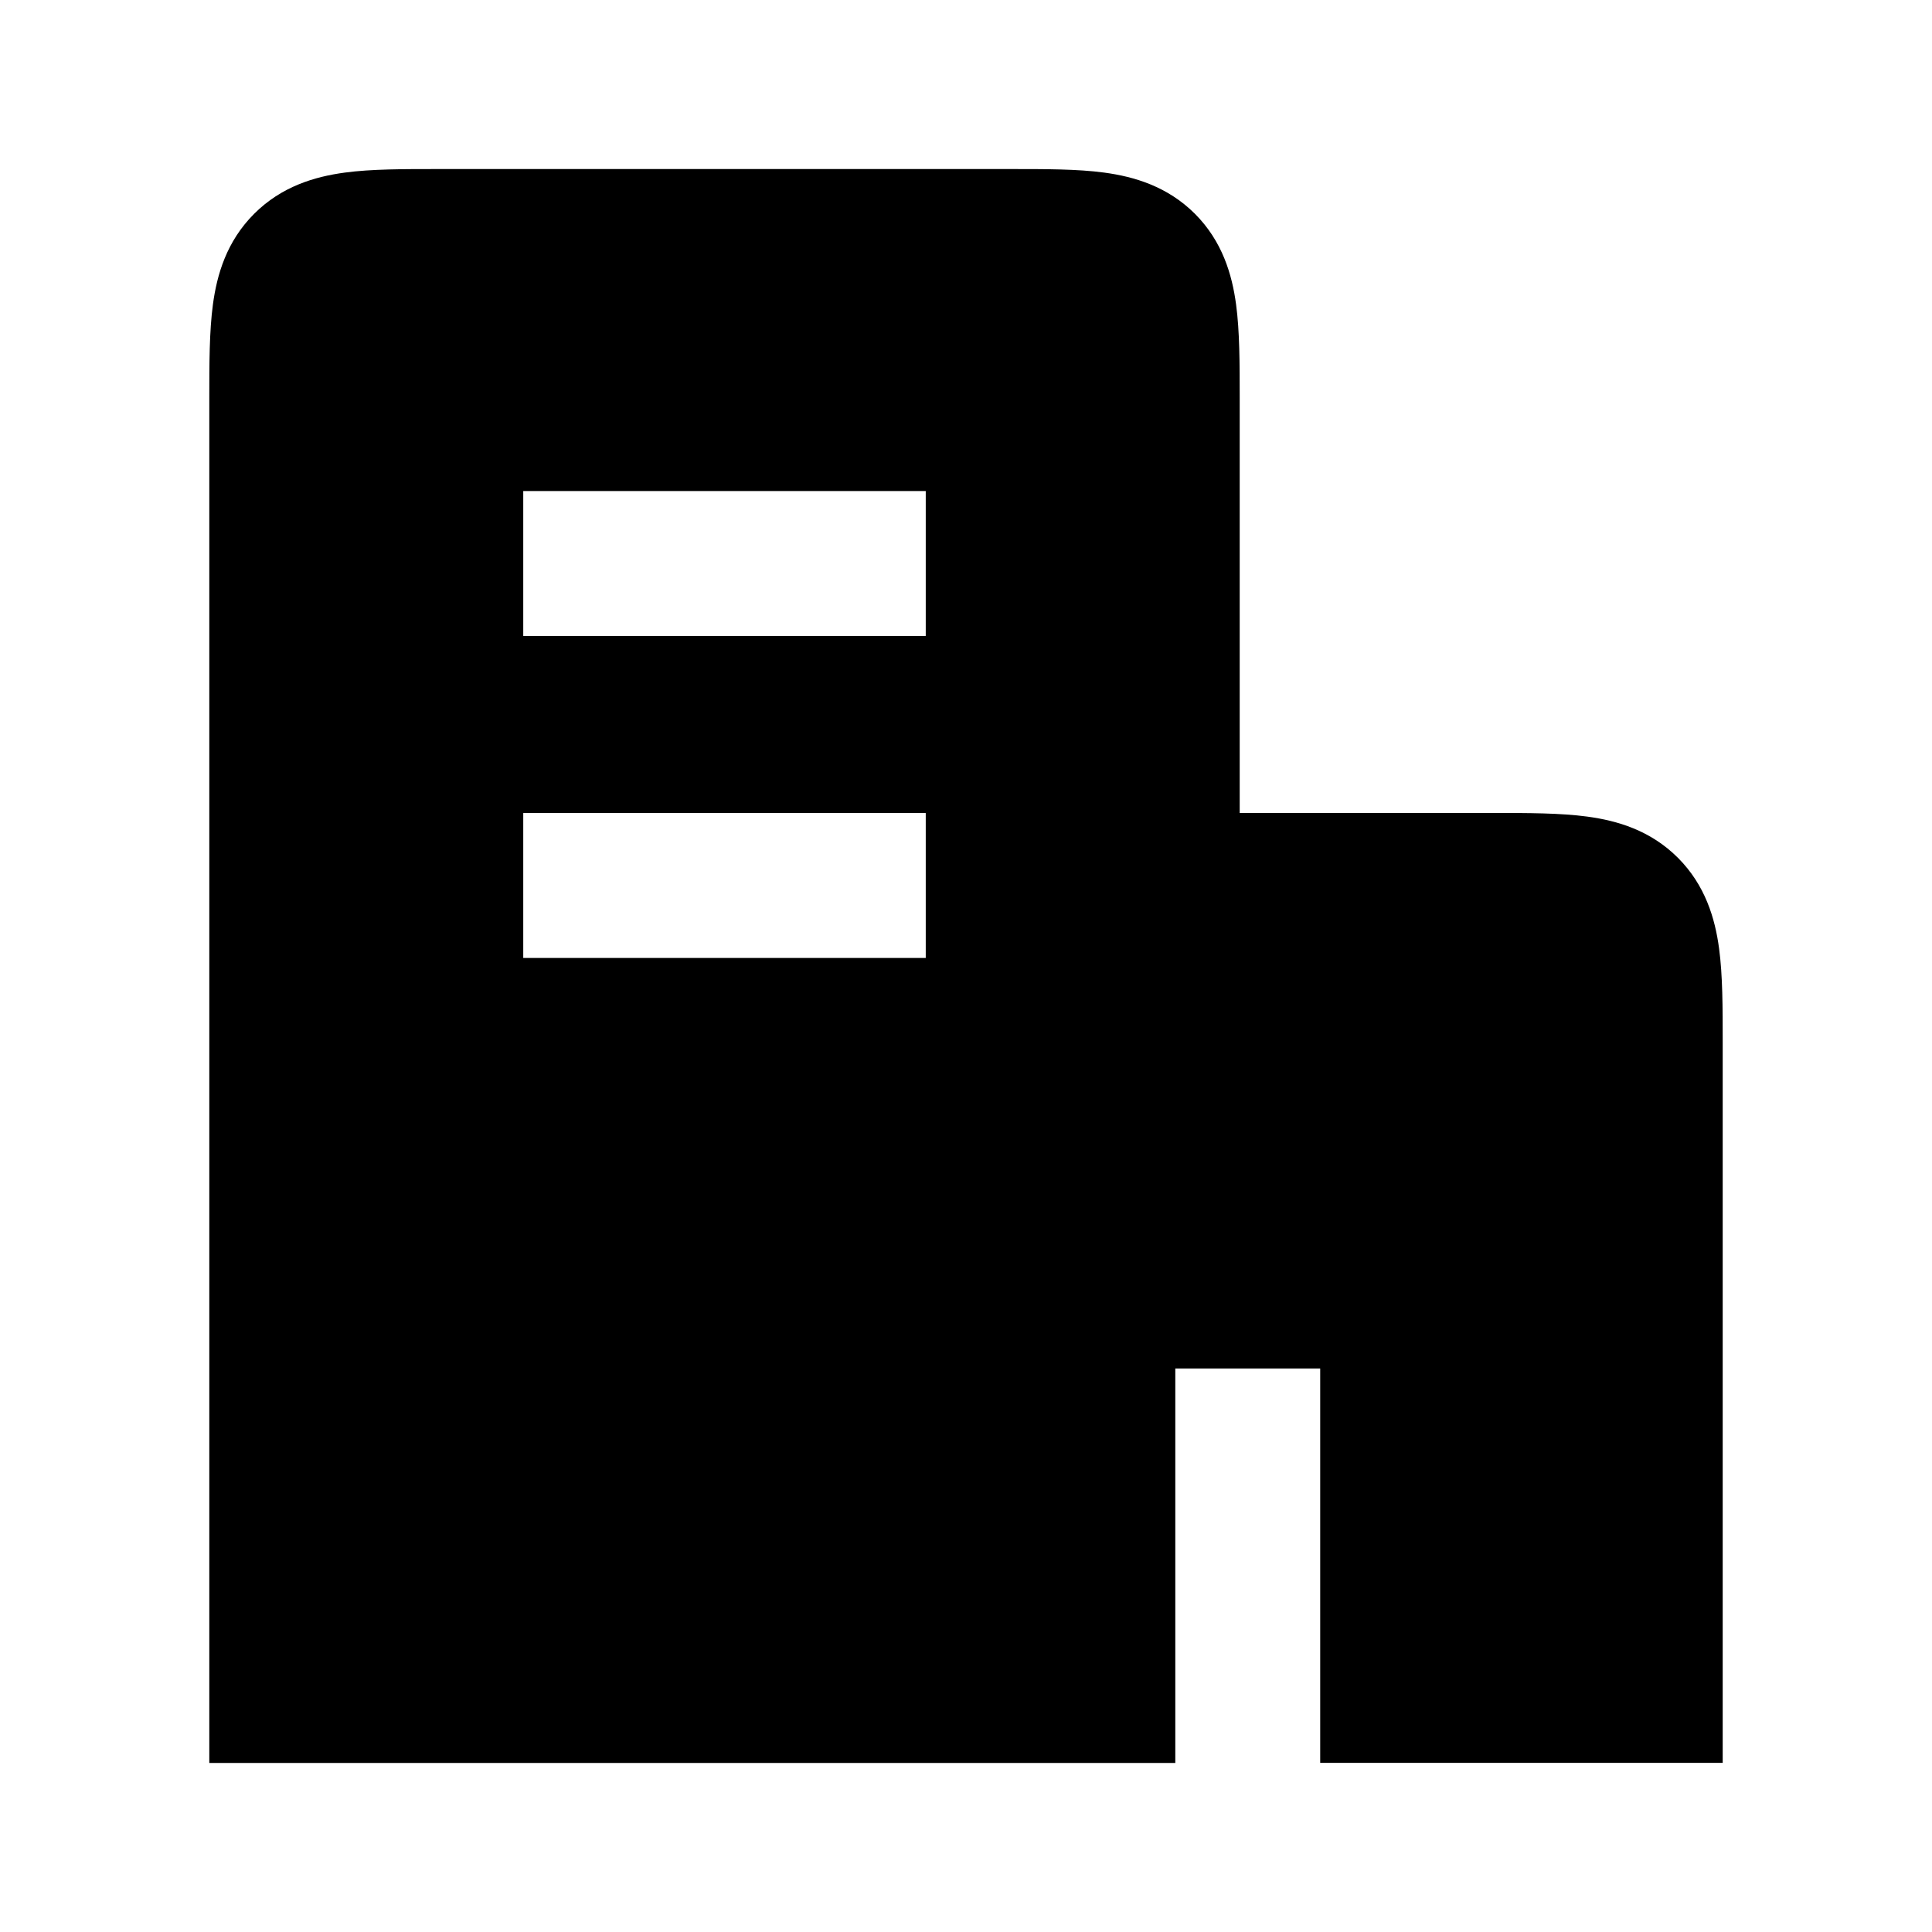
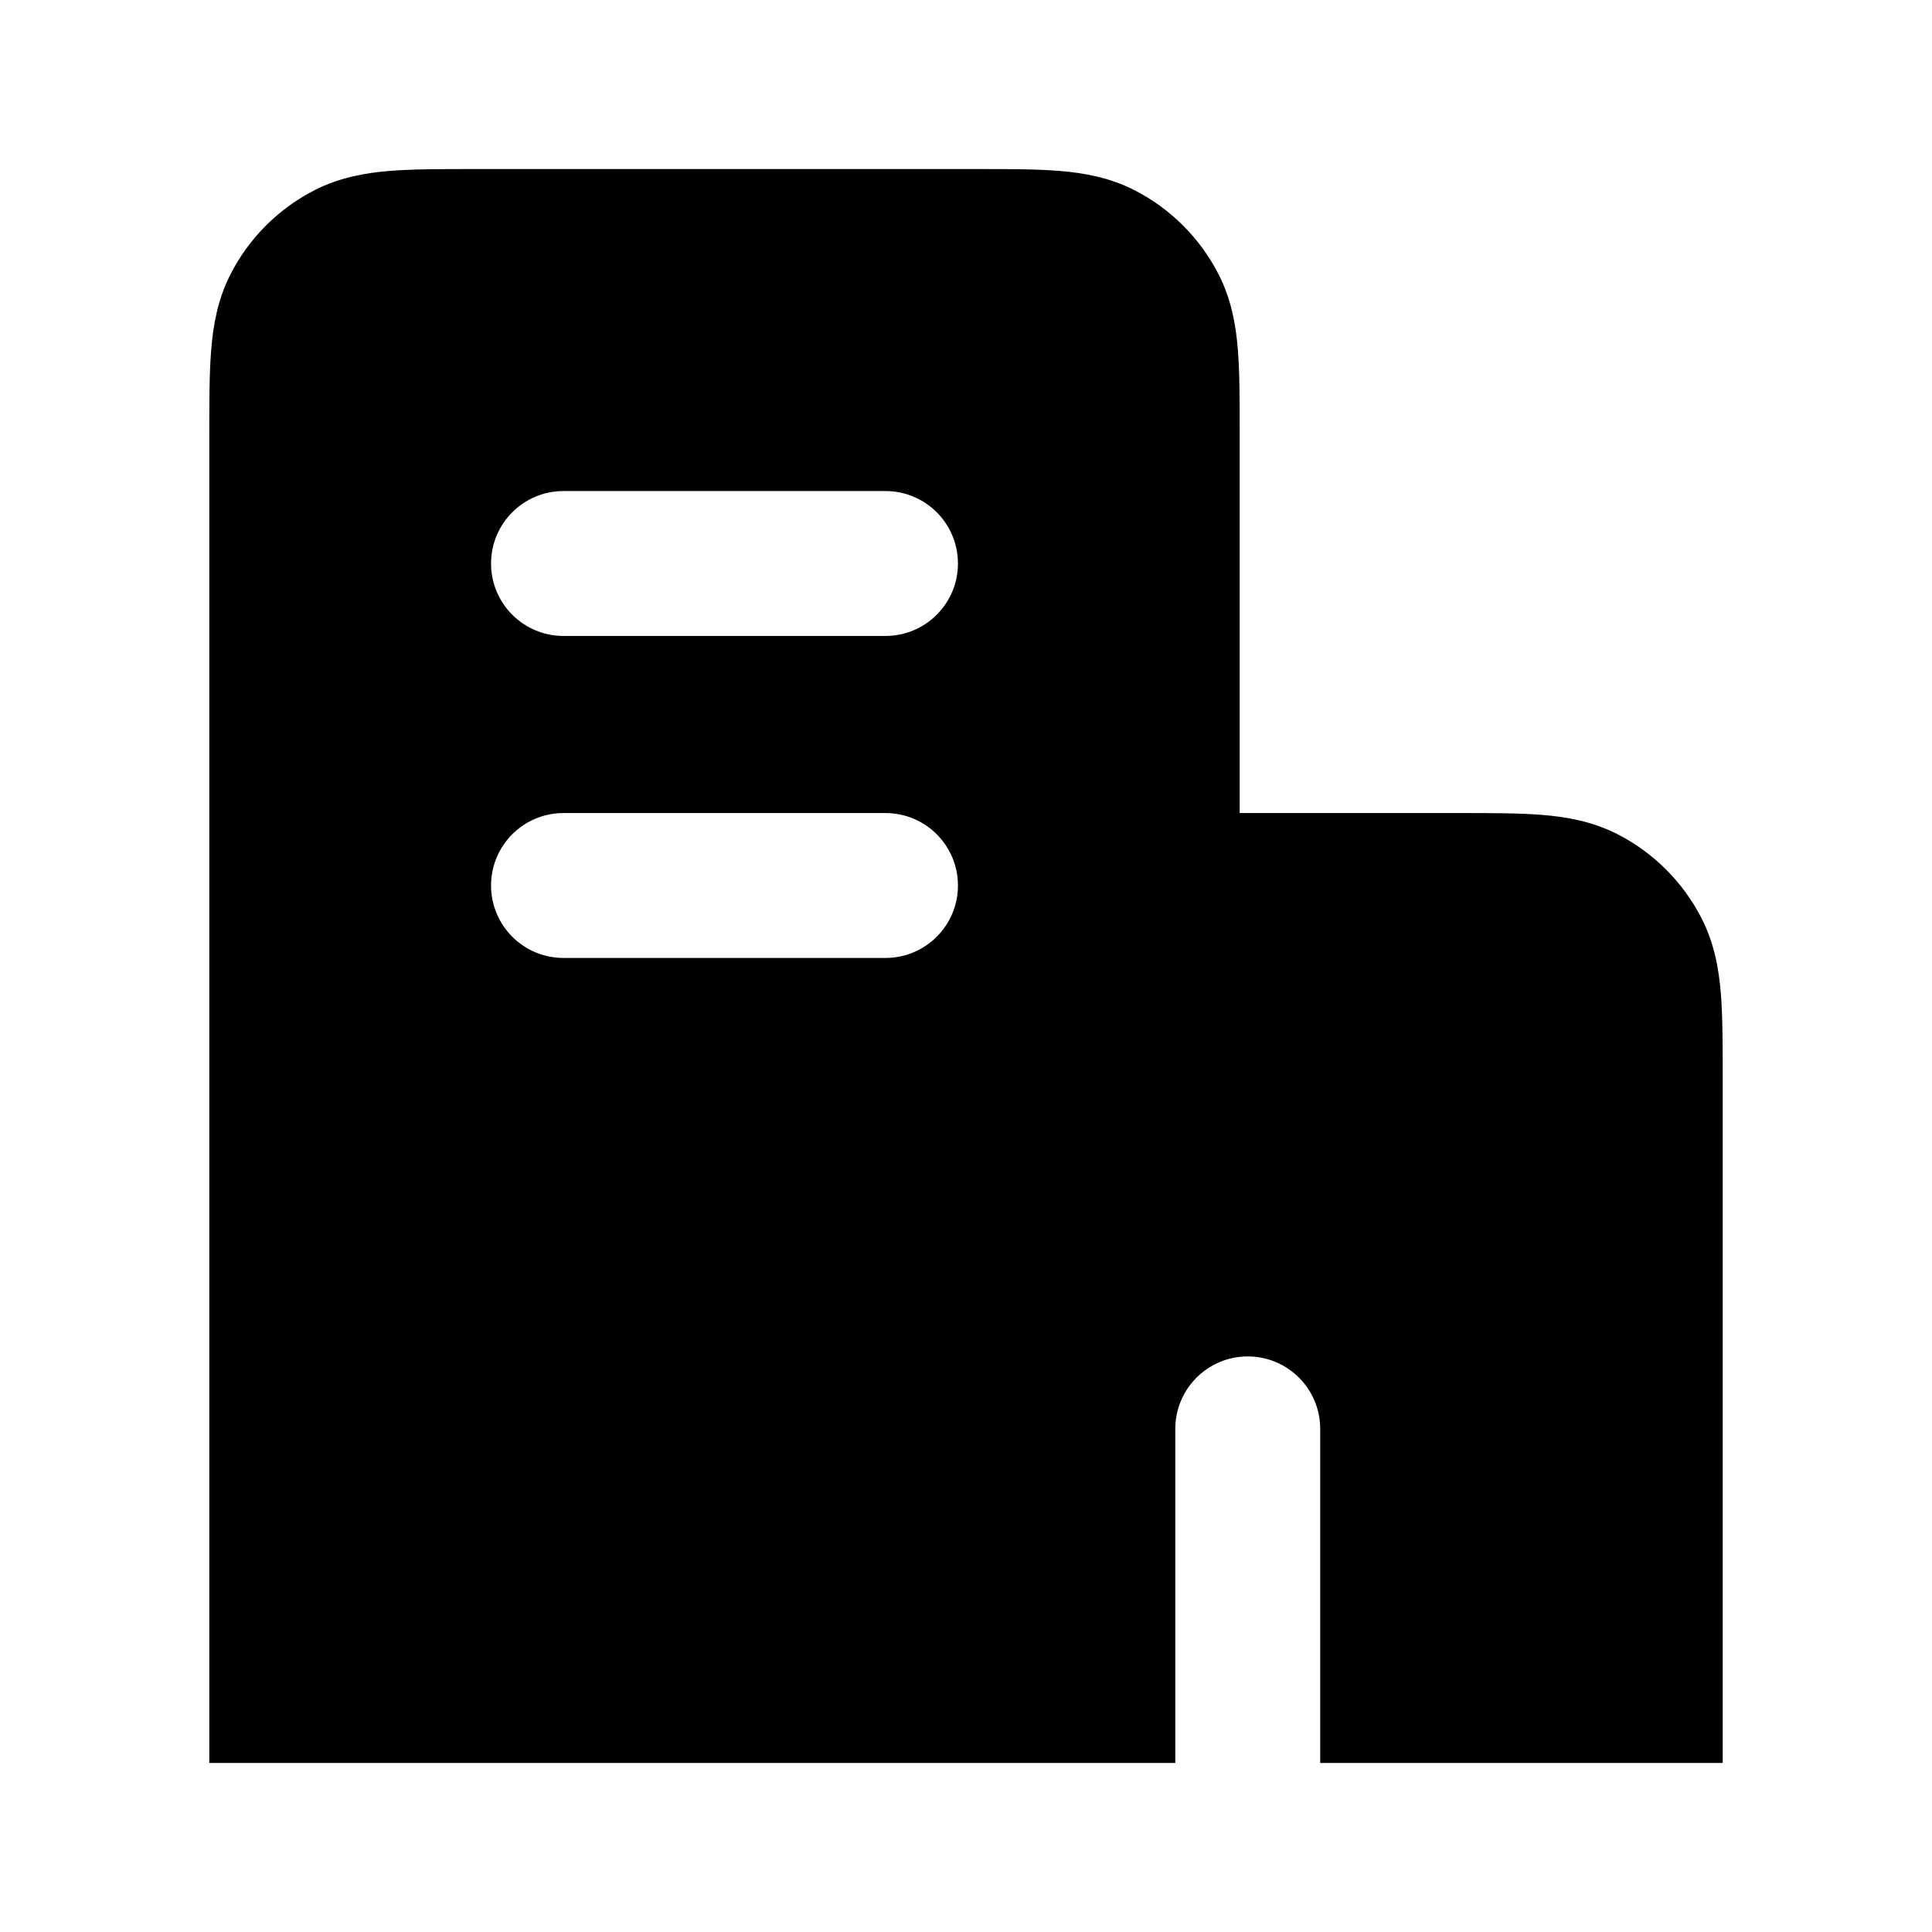
<svg xmlns="http://www.w3.org/2000/svg" viewBox="0 0 24 24">
-   <path fill-rule="evenodd" clip-rule="evenodd" d="M5.449 2.1C5.022 2.1 4.616 2.099 4.283 2.144C3.911 2.194 3.498 2.315 3.157 2.656C2.815 2.998 2.695 3.41 2.645 3.782C2.6 4.115 2.6 4.521 2.6 4.949L2.6 21.9H14.6V17H16.4V21.899H21.4L21.4 12.949C21.4 12.521 21.4 12.115 21.355 11.782C21.305 11.41 21.185 10.998 20.844 10.656C20.502 10.314 20.089 10.194 19.717 10.144C19.384 10.099 18.978 10.099 18.551 10.099L15.4 10.099L15.4 4.949C15.4 4.521 15.4 4.115 15.355 3.782C15.305 3.41 15.185 2.998 14.844 2.656C14.502 2.315 14.089 2.194 13.717 2.144C13.384 2.099 12.978 2.1 12.551 2.1H5.449ZM11.5 11.9H6.5V10.1H11.5V11.9ZM11.5 7.9H6.5V6.1H11.5V7.9Z" />
+   <path fill-rule="evenodd" clip-rule="evenodd" d="M5.867 2.1H12.133C12.525 2.1 12.871 2.1 13.159 2.123C13.464 2.148 13.781 2.204 14.09 2.361C14.541 2.591 14.908 2.958 15.139 3.41C15.296 3.718 15.352 4.035 15.377 4.341C15.4 4.628 15.4 4.975 15.4 5.366L15.4 10.1L18.133 10.1C18.525 10.1 18.871 10.1 19.159 10.123C19.464 10.148 19.781 10.204 20.09 10.361C20.541 10.591 20.908 10.958 21.139 11.41C21.296 11.719 21.352 12.035 21.377 12.341C21.4 12.628 21.4 12.975 21.4 13.366V21.9H16.4V17.75C16.4 17.253 15.997 16.85 15.5 16.85C15.003 16.85 14.6 17.253 14.6 17.75V21.9H14.521L14.5 21.9L14.479 21.9H2.6L2.6 5.366C2.6 4.975 2.6 4.628 2.624 4.341C2.649 4.035 2.705 3.718 2.862 3.41C3.092 2.958 3.459 2.591 3.911 2.361C4.219 2.204 4.536 2.148 4.842 2.123C5.129 2.1 5.475 2.1 5.867 2.1ZM6.1 11C6.1 10.503 6.503 10.1 7 10.1H11C11.497 10.1 11.9 10.503 11.9 11C11.9 11.497 11.497 11.9 11 11.9H7C6.503 11.9 6.1 11.497 6.1 11ZM6.1 7C6.1 6.503 6.503 6.1 7 6.1H11C11.497 6.1 11.9 6.503 11.9 7C11.9 7.497 11.497 7.9 11 7.9H7C6.503 7.9 6.1 7.497 6.1 7Z" />
</svg>
